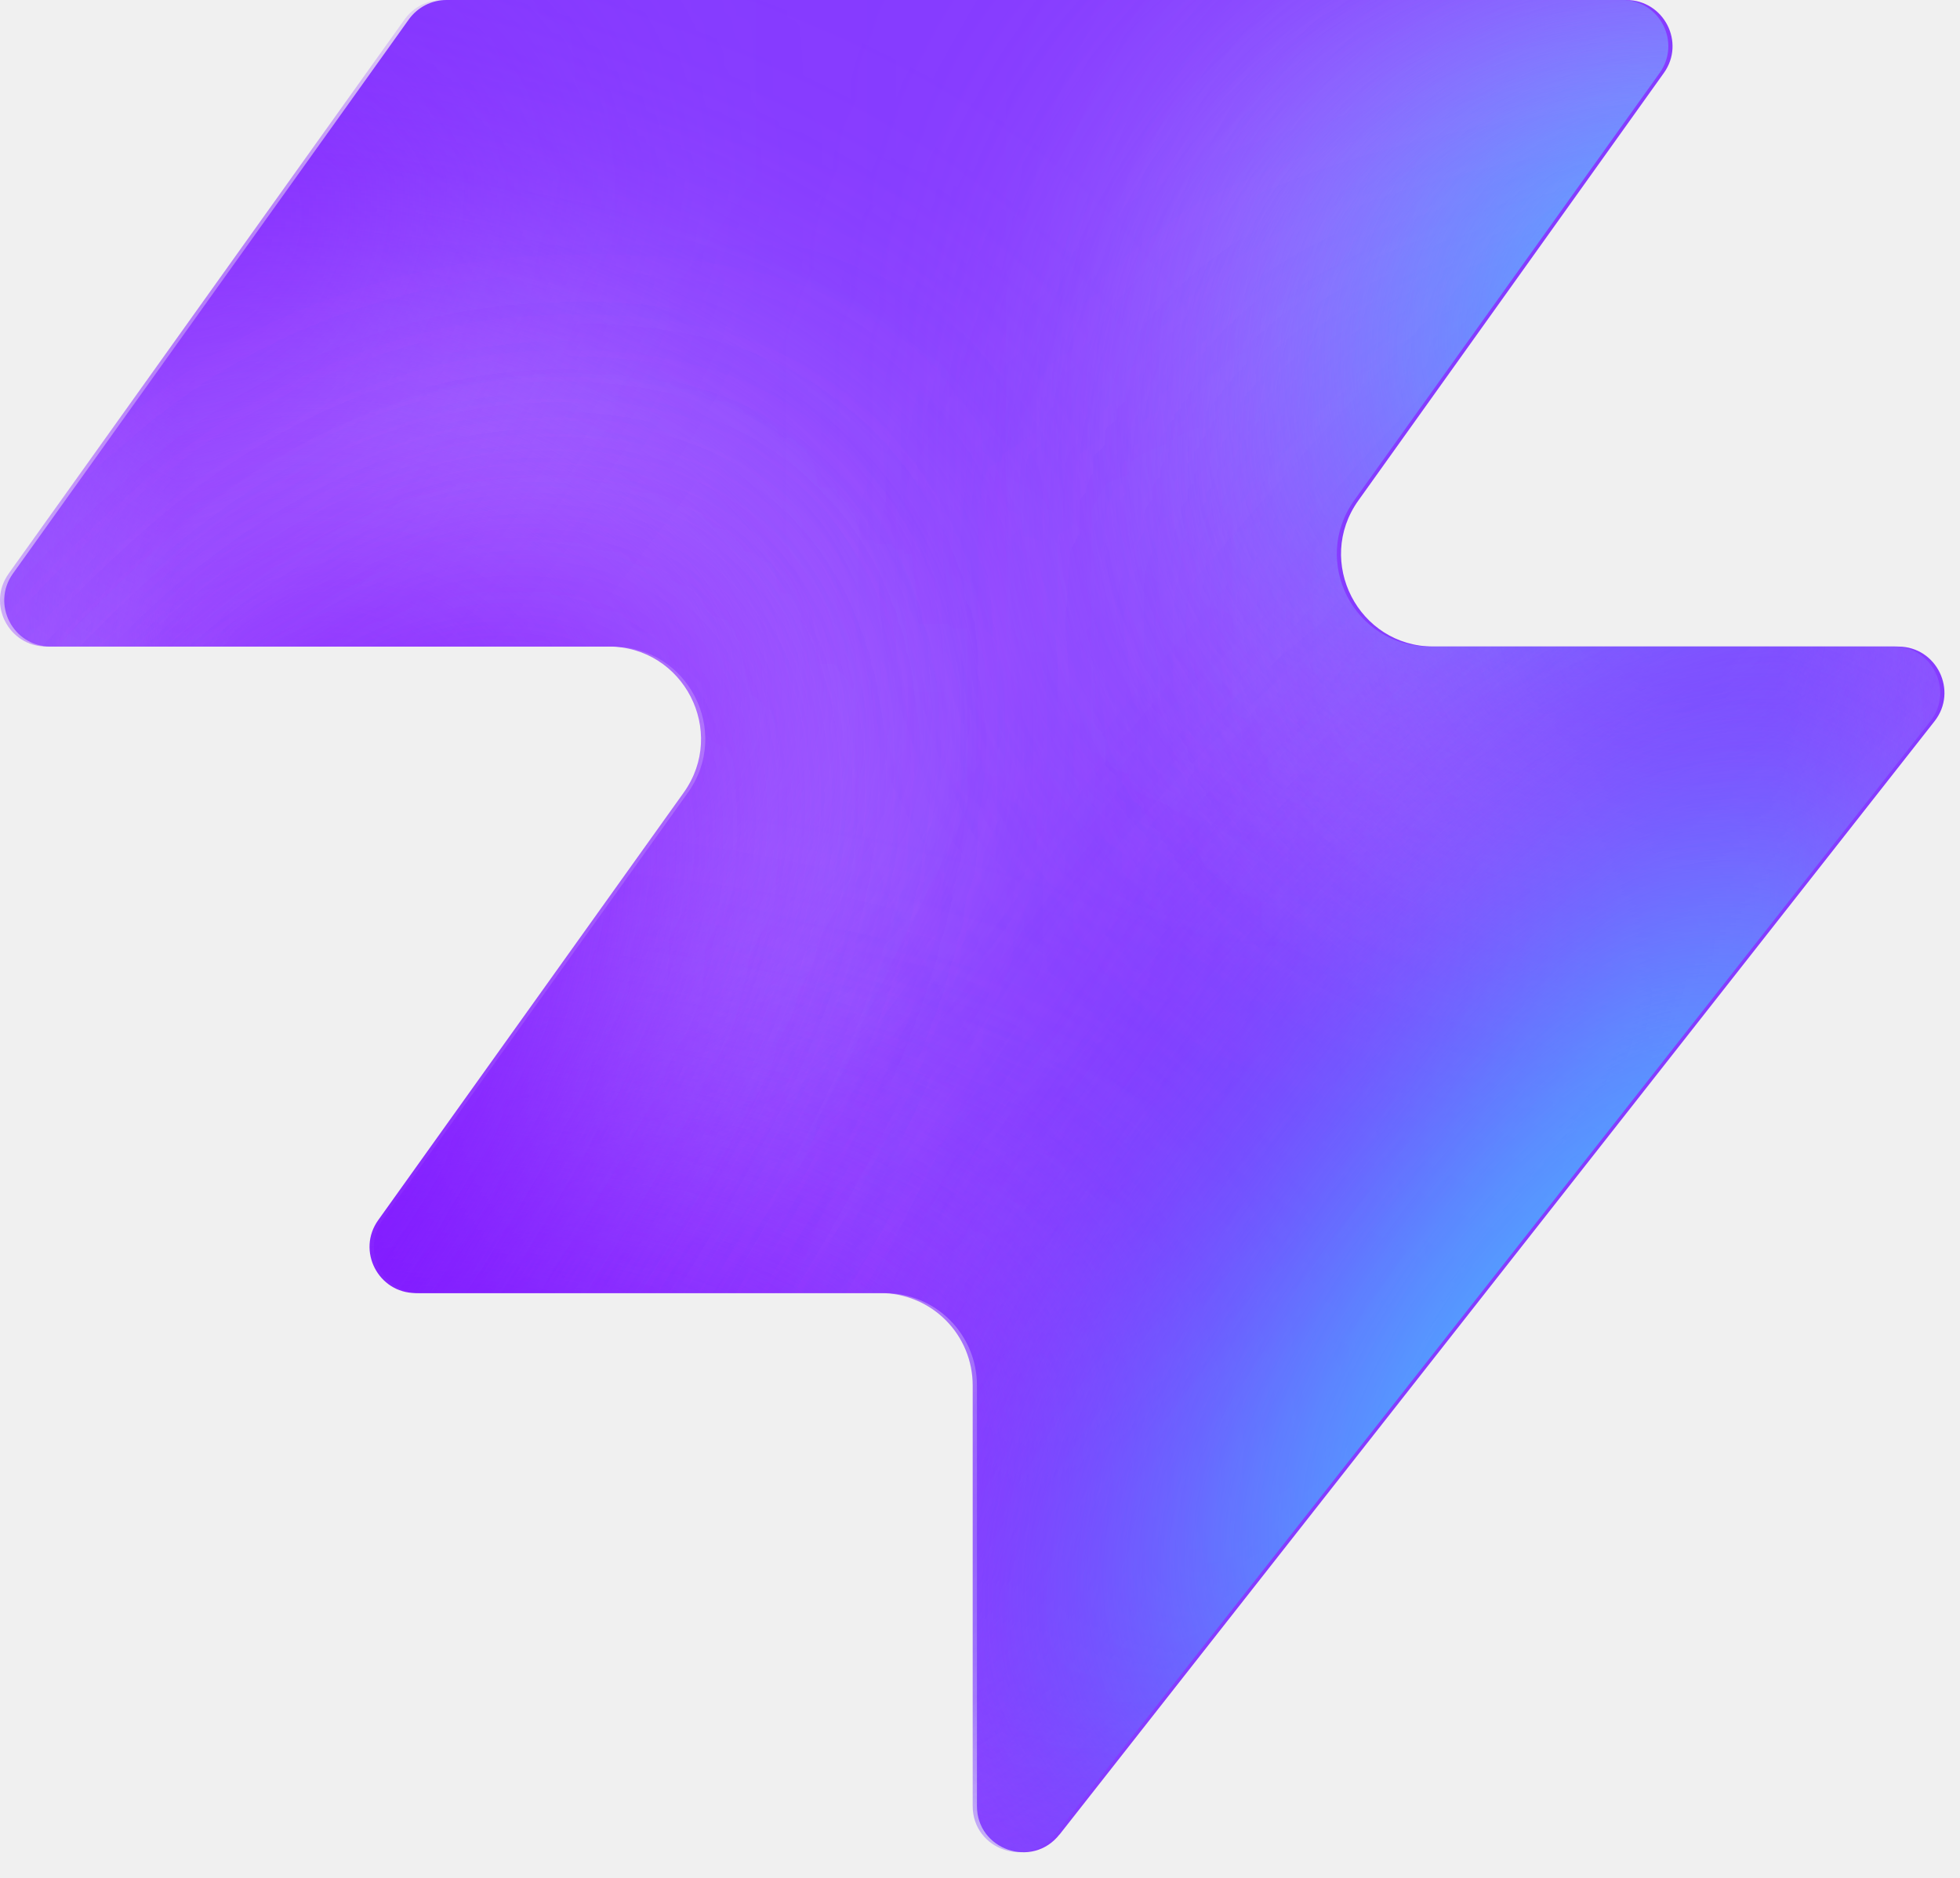
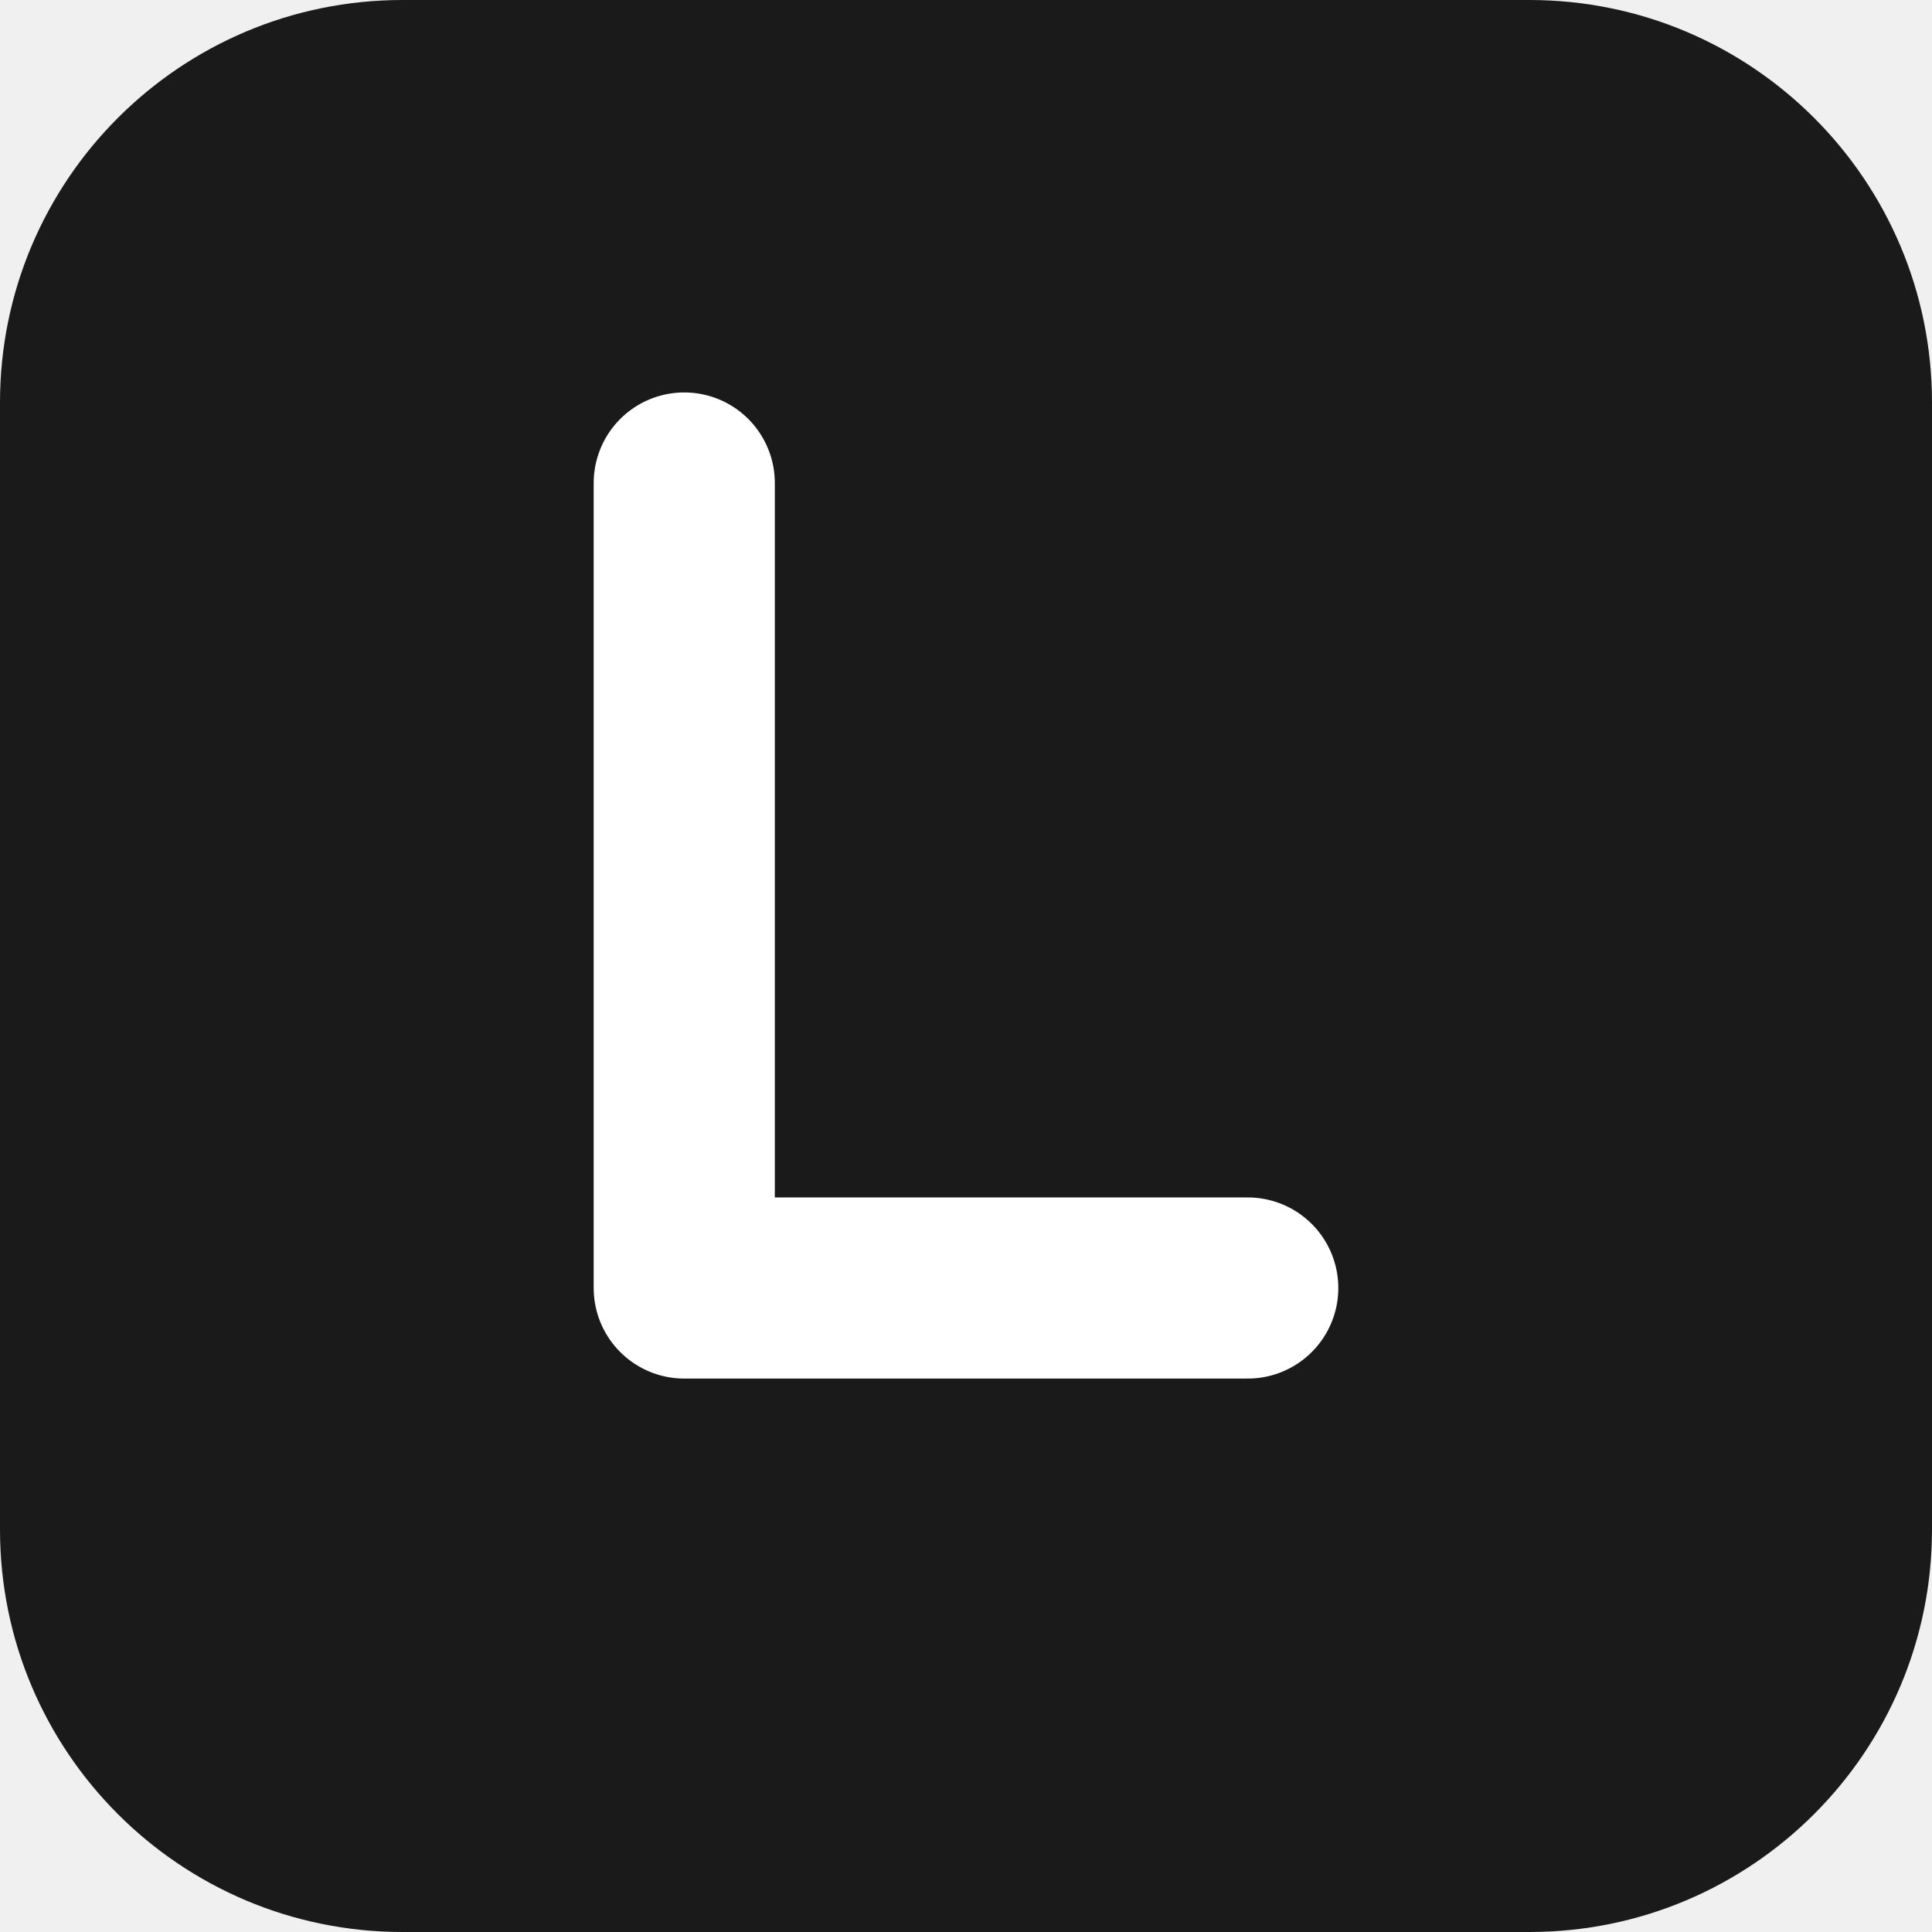
- <svg xmlns="http://www.w3.org/2000/svg" width="48" height="46" fill="none" viewBox="0 0 48 46">
-   <path fill="#863bff" d="M25.946 44.938c-.664.845-2.021.375-2.021-.698V33.937a2.26 2.26 0 0 0-2.262-2.262H10.287c-.92 0-1.456-1.04-.92-1.788l7.48-10.471c1.07-1.497 0-3.578-1.842-3.578H1.237c-.92 0-1.456-1.04-.92-1.788L10.013.474c.214-.297.556-.474.92-.474h28.894c.92 0 1.456 1.04.92 1.788l-7.48 10.471c-1.07 1.498 0 3.579 1.842 3.579h11.377c.943 0 1.473 1.088.89 1.83L25.947 44.94z" style="fill:#863bff;fill:color(display-p3 .525 .23 1);fill-opacity:1" />
-   <mask id="a" width="48" height="46" x="0" y="0" maskUnits="userSpaceOnUse" style="mask-type:alpha">
-     <path fill="#000" d="M25.842 44.938c-.664.844-2.021.375-2.021-.698V33.937a2.26 2.26 0 0 0-2.262-2.262H10.183c-.92 0-1.456-1.04-.92-1.788l7.48-10.471c1.07-1.498 0-3.579-1.842-3.579H1.133c-.92 0-1.456-1.04-.92-1.787L9.91.473c.214-.297.556-.474.92-.474h28.894c.92 0 1.456 1.04.92 1.788l-7.48 10.471c-1.07 1.498 0 3.578 1.842 3.578h11.377c.943 0 1.473 1.088.89 1.832L25.843 44.94z" style="fill:#000;fill-opacity:1" />
-   </mask>
-   <g mask="url(#a)">
-     <g filter="url(#b)">
-       <ellipse cx="5.508" cy="14.704" fill="#ede6ff" rx="5.508" ry="14.704" style="fill:#ede6ff;fill:color(display-p3 .927 .903 1);fill-opacity:1" transform="matrix(.00324 1 1 -.00324 -4.47 31.516)" />
-     </g>
-     <g filter="url(#c)">
-       <ellipse cx="10.399" cy="29.851" fill="#ede6ff" rx="10.399" ry="29.851" style="fill:#ede6ff;fill:color(display-p3 .927 .903 1);fill-opacity:1" transform="matrix(.00324 1 1 -.00324 -39.328 7.883)" />
-     </g>
-     <g filter="url(#d)">
-       <ellipse cx="5.508" cy="30.487" fill="#7e14ff" rx="5.508" ry="30.487" style="fill:#7e14ff;fill:color(display-p3 .492 .077 1);fill-opacity:1" transform="rotate(89.814 -25.913 -14.639)scale(1 -1)" />
-     </g>
-     <g filter="url(#e)">
-       <ellipse cx="5.508" cy="30.599" fill="#7e14ff" rx="5.508" ry="30.599" style="fill:#7e14ff;fill:color(display-p3 .492 .077 1);fill-opacity:1" transform="rotate(89.814 -32.644 -3.334)scale(1 -1)" />
-     </g>
-     <g filter="url(#f)">
-       <ellipse cx="5.508" cy="30.599" fill="#7e14ff" rx="5.508" ry="30.599" style="fill:#7e14ff;fill:color(display-p3 .492 .077 1);fill-opacity:1" transform="matrix(.00324 1 1 -.00324 -34.34 30.47)" />
-     </g>
-     <g filter="url(#g)">
-       <ellipse cx="14.072" cy="22.078" fill="#ede6ff" rx="14.072" ry="22.078" style="fill:#ede6ff;fill:color(display-p3 .927 .903 1);fill-opacity:1" transform="rotate(93.35 24.506 48.493)scale(-1 1)" />
-     </g>
-     <g filter="url(#h)">
-       <ellipse cx="3.47" cy="21.501" fill="#7e14ff" rx="3.47" ry="21.501" style="fill:#7e14ff;fill:color(display-p3 .492 .077 1);fill-opacity:1" transform="rotate(89.009 28.708 47.59)scale(-1 1)" />
-     </g>
-     <g filter="url(#i)">
-       <ellipse cx="3.47" cy="21.501" fill="#7e14ff" rx="3.47" ry="21.501" style="fill:#7e14ff;fill:color(display-p3 .492 .077 1);fill-opacity:1" transform="rotate(89.009 28.708 47.59)scale(-1 1)" />
-     </g>
-     <g filter="url(#j)">
-       <ellipse cx=".387" cy="8.972" fill="#7e14ff" rx="4.407" ry="29.108" style="fill:#7e14ff;fill:color(display-p3 .492 .077 1);fill-opacity:1" transform="rotate(39.51 .387 8.972)" />
-     </g>
-     <g filter="url(#k)">
-       <ellipse cx="47.523" cy="-6.092" fill="#7e14ff" rx="4.407" ry="29.108" style="fill:#7e14ff;fill:color(display-p3 .492 .077 1);fill-opacity:1" transform="rotate(37.892 47.523 -6.092)" />
-     </g>
-     <g filter="url(#l)">
-       <ellipse cx="41.412" cy="6.333" fill="#47bfff" rx="5.971" ry="9.665" style="fill:#47bfff;fill:color(display-p3 .28 .748 1);fill-opacity:1" transform="rotate(37.892 41.412 6.333)" />
-     </g>
-     <g filter="url(#m)">
-       <ellipse cx="-1.879" cy="38.332" fill="#7e14ff" rx="4.407" ry="29.108" style="fill:#7e14ff;fill:color(display-p3 .492 .077 1);fill-opacity:1" transform="rotate(37.892 -1.88 38.332)" />
-     </g>
-     <g filter="url(#n)">
-       <ellipse cx="-1.879" cy="38.332" fill="#7e14ff" rx="4.407" ry="29.108" style="fill:#7e14ff;fill:color(display-p3 .492 .077 1);fill-opacity:1" transform="rotate(37.892 -1.88 38.332)" />
-     </g>
-     <g filter="url(#o)">
-       <ellipse cx="35.651" cy="29.907" fill="#7e14ff" rx="4.407" ry="29.108" style="fill:#7e14ff;fill:color(display-p3 .492 .077 1);fill-opacity:1" transform="rotate(37.892 35.651 29.907)" />
-     </g>
-     <g filter="url(#p)">
-       <ellipse cx="38.418" cy="32.4" fill="#47bfff" rx="5.971" ry="15.297" style="fill:#47bfff;fill:color(display-p3 .28 .748 1);fill-opacity:1" transform="rotate(37.892 38.418 32.4)" />
-     </g>
-   </g>
-   <defs>
-     <filter id="b" width="60.045" height="41.654" x="-19.77" y="16.149" color-interpolation-filters="sRGB" filterUnits="userSpaceOnUse">
-       <feFlood flood-opacity="0" result="BackgroundImageFix" />
-       <feBlend in="SourceGraphic" in2="BackgroundImageFix" result="shape" />
-       <feGaussianBlur result="effect1_foregroundBlur_2002_17158" stdDeviation="7.659" />
-     </filter>
-     <filter id="c" width="90.34" height="51.437" x="-54.613" y="-7.533" color-interpolation-filters="sRGB" filterUnits="userSpaceOnUse">
-       <feFlood flood-opacity="0" result="BackgroundImageFix" />
-       <feBlend in="SourceGraphic" in2="BackgroundImageFix" result="shape" />
-       <feGaussianBlur result="effect1_foregroundBlur_2002_17158" stdDeviation="7.659" />
-     </filter>
-     <filter id="d" width="79.355" height="29.4" x="-49.64" y="2.03" color-interpolation-filters="sRGB" filterUnits="userSpaceOnUse">
-       <feFlood flood-opacity="0" result="BackgroundImageFix" />
-       <feBlend in="SourceGraphic" in2="BackgroundImageFix" result="shape" />
-       <feGaussianBlur result="effect1_foregroundBlur_2002_17158" stdDeviation="4.596" />
-     </filter>
-     <filter id="e" width="79.579" height="29.4" x="-45.045" y="20.029" color-interpolation-filters="sRGB" filterUnits="userSpaceOnUse">
-       <feFlood flood-opacity="0" result="BackgroundImageFix" />
-       <feBlend in="SourceGraphic" in2="BackgroundImageFix" result="shape" />
-       <feGaussianBlur result="effect1_foregroundBlur_2002_17158" stdDeviation="4.596" />
-     </filter>
-     <filter id="f" width="79.579" height="29.4" x="-43.513" y="21.178" color-interpolation-filters="sRGB" filterUnits="userSpaceOnUse">
-       <feFlood flood-opacity="0" result="BackgroundImageFix" />
-       <feBlend in="SourceGraphic" in2="BackgroundImageFix" result="shape" />
-       <feGaussianBlur result="effect1_foregroundBlur_2002_17158" stdDeviation="4.596" />
-     </filter>
-     <filter id="g" width="74.749" height="58.852" x="15.756" y="-17.901" color-interpolation-filters="sRGB" filterUnits="userSpaceOnUse">
-       <feFlood flood-opacity="0" result="BackgroundImageFix" />
-       <feBlend in="SourceGraphic" in2="BackgroundImageFix" result="shape" />
-       <feGaussianBlur result="effect1_foregroundBlur_2002_17158" stdDeviation="7.659" />
-     </filter>
-     <filter id="h" width="61.377" height="25.362" x="23.548" y="2.284" color-interpolation-filters="sRGB" filterUnits="userSpaceOnUse">
-       <feFlood flood-opacity="0" result="BackgroundImageFix" />
-       <feBlend in="SourceGraphic" in2="BackgroundImageFix" result="shape" />
-       <feGaussianBlur result="effect1_foregroundBlur_2002_17158" stdDeviation="4.596" />
-     </filter>
-     <filter id="i" width="61.377" height="25.362" x="23.548" y="2.284" color-interpolation-filters="sRGB" filterUnits="userSpaceOnUse">
-       <feFlood flood-opacity="0" result="BackgroundImageFix" />
-       <feBlend in="SourceGraphic" in2="BackgroundImageFix" result="shape" />
-       <feGaussianBlur result="effect1_foregroundBlur_2002_17158" stdDeviation="4.596" />
-     </filter>
-     <filter id="j" width="56.045" height="63.649" x="-27.636" y="-22.853" color-interpolation-filters="sRGB" filterUnits="userSpaceOnUse">
-       <feFlood flood-opacity="0" result="BackgroundImageFix" />
-       <feBlend in="SourceGraphic" in2="BackgroundImageFix" result="shape" />
-       <feGaussianBlur result="effect1_foregroundBlur_2002_17158" stdDeviation="4.596" />
-     </filter>
-     <filter id="k" width="54.814" height="64.646" x="20.116" y="-38.415" color-interpolation-filters="sRGB" filterUnits="userSpaceOnUse">
-       <feFlood flood-opacity="0" result="BackgroundImageFix" />
-       <feBlend in="SourceGraphic" in2="BackgroundImageFix" result="shape" />
-       <feGaussianBlur result="effect1_foregroundBlur_2002_17158" stdDeviation="4.596" />
-     </filter>
-     <filter id="l" width="33.541" height="35.313" x="24.641" y="-11.323" color-interpolation-filters="sRGB" filterUnits="userSpaceOnUse">
-       <feFlood flood-opacity="0" result="BackgroundImageFix" />
-       <feBlend in="SourceGraphic" in2="BackgroundImageFix" result="shape" />
-       <feGaussianBlur result="effect1_foregroundBlur_2002_17158" stdDeviation="4.596" />
-     </filter>
-     <filter id="m" width="54.814" height="64.646" x="-29.286" y="6.009" color-interpolation-filters="sRGB" filterUnits="userSpaceOnUse">
-       <feFlood flood-opacity="0" result="BackgroundImageFix" />
-       <feBlend in="SourceGraphic" in2="BackgroundImageFix" result="shape" />
-       <feGaussianBlur result="effect1_foregroundBlur_2002_17158" stdDeviation="4.596" />
-     </filter>
-     <filter id="n" width="54.814" height="64.646" x="-29.286" y="6.009" color-interpolation-filters="sRGB" filterUnits="userSpaceOnUse">
-       <feFlood flood-opacity="0" result="BackgroundImageFix" />
-       <feBlend in="SourceGraphic" in2="BackgroundImageFix" result="shape" />
-       <feGaussianBlur result="effect1_foregroundBlur_2002_17158" stdDeviation="4.596" />
-     </filter>
-     <filter id="o" width="54.814" height="64.646" x="8.244" y="-2.416" color-interpolation-filters="sRGB" filterUnits="userSpaceOnUse">
-       <feFlood flood-opacity="0" result="BackgroundImageFix" />
-       <feBlend in="SourceGraphic" in2="BackgroundImageFix" result="shape" />
-       <feGaussianBlur result="effect1_foregroundBlur_2002_17158" stdDeviation="4.596" />
-     </filter>
-     <filter id="p" width="39.409" height="43.623" x="18.713" y="10.588" color-interpolation-filters="sRGB" filterUnits="userSpaceOnUse">
-       <feFlood flood-opacity="0" result="BackgroundImageFix" />
-       <feBlend in="SourceGraphic" in2="BackgroundImageFix" result="shape" />
-       <feGaussianBlur result="effect1_foregroundBlur_2002_17158" stdDeviation="4.596" />
-     </filter>
-   </defs>
+ <svg xmlns="http://www.w3.org/2000/svg" viewBox="0 0 48 48" width="48" height="48">
+   <rect width="48" height="48" rx="10" fill="#1A1A1A" />
+   <path d="M17 12v20h14" fill="none" stroke="#FFFFFF" stroke-width="4.5" stroke-linecap="round" stroke-linejoin="round" />
</svg>
